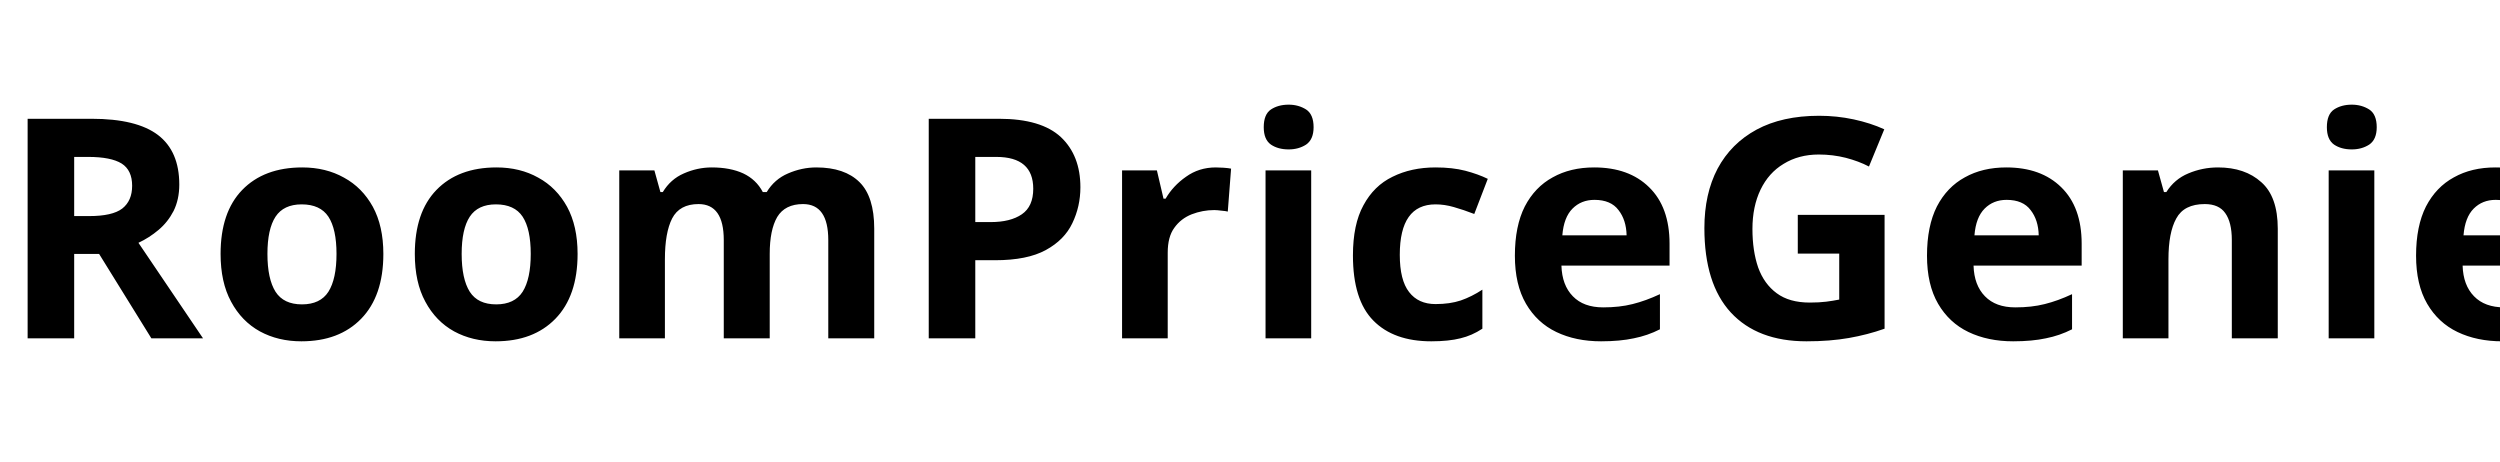
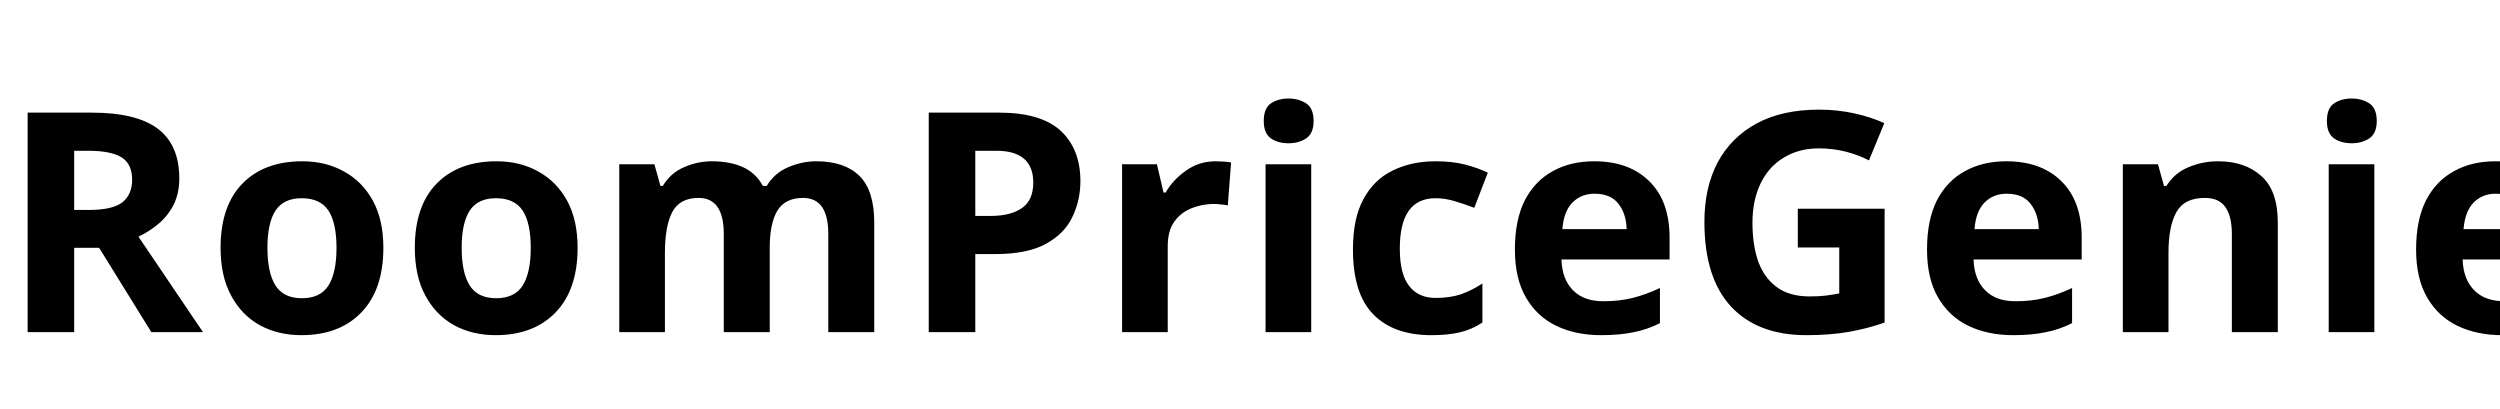
- <svg xmlns="http://www.w3.org/2000/svg" viewBox="0 0 130.07 24" role="img" aria-label="RoomPriceGenie" fill="currentColor">
-   <text x="0" y="17.6" font-family="Geist, ui-sans-serif, system-ui, sans-serif" font-size="16" font-weight="600" letter-spacing="0.2" textLength="130.07" lengthAdjust="spacingAndGlyphs">RoomPriceGenie</text>
+ <svg xmlns="http://www.w3.org/2000/svg" viewBox="0 0 146.97 24" role="img" aria-label="RoomPriceGenie" fill="currentColor">
+   <g transform="scale(1.129944) translate(0 -0.32)">
+     <text x="0" y="17.6" font-family="Geist, ui-sans-serif, system-ui, sans-serif" font-size="16" font-weight="600" letter-spacing="0.2" textLength="130.07" lengthAdjust="spacingAndGlyphs">RoomPriceGenie</text>
+   </g>
</svg>
